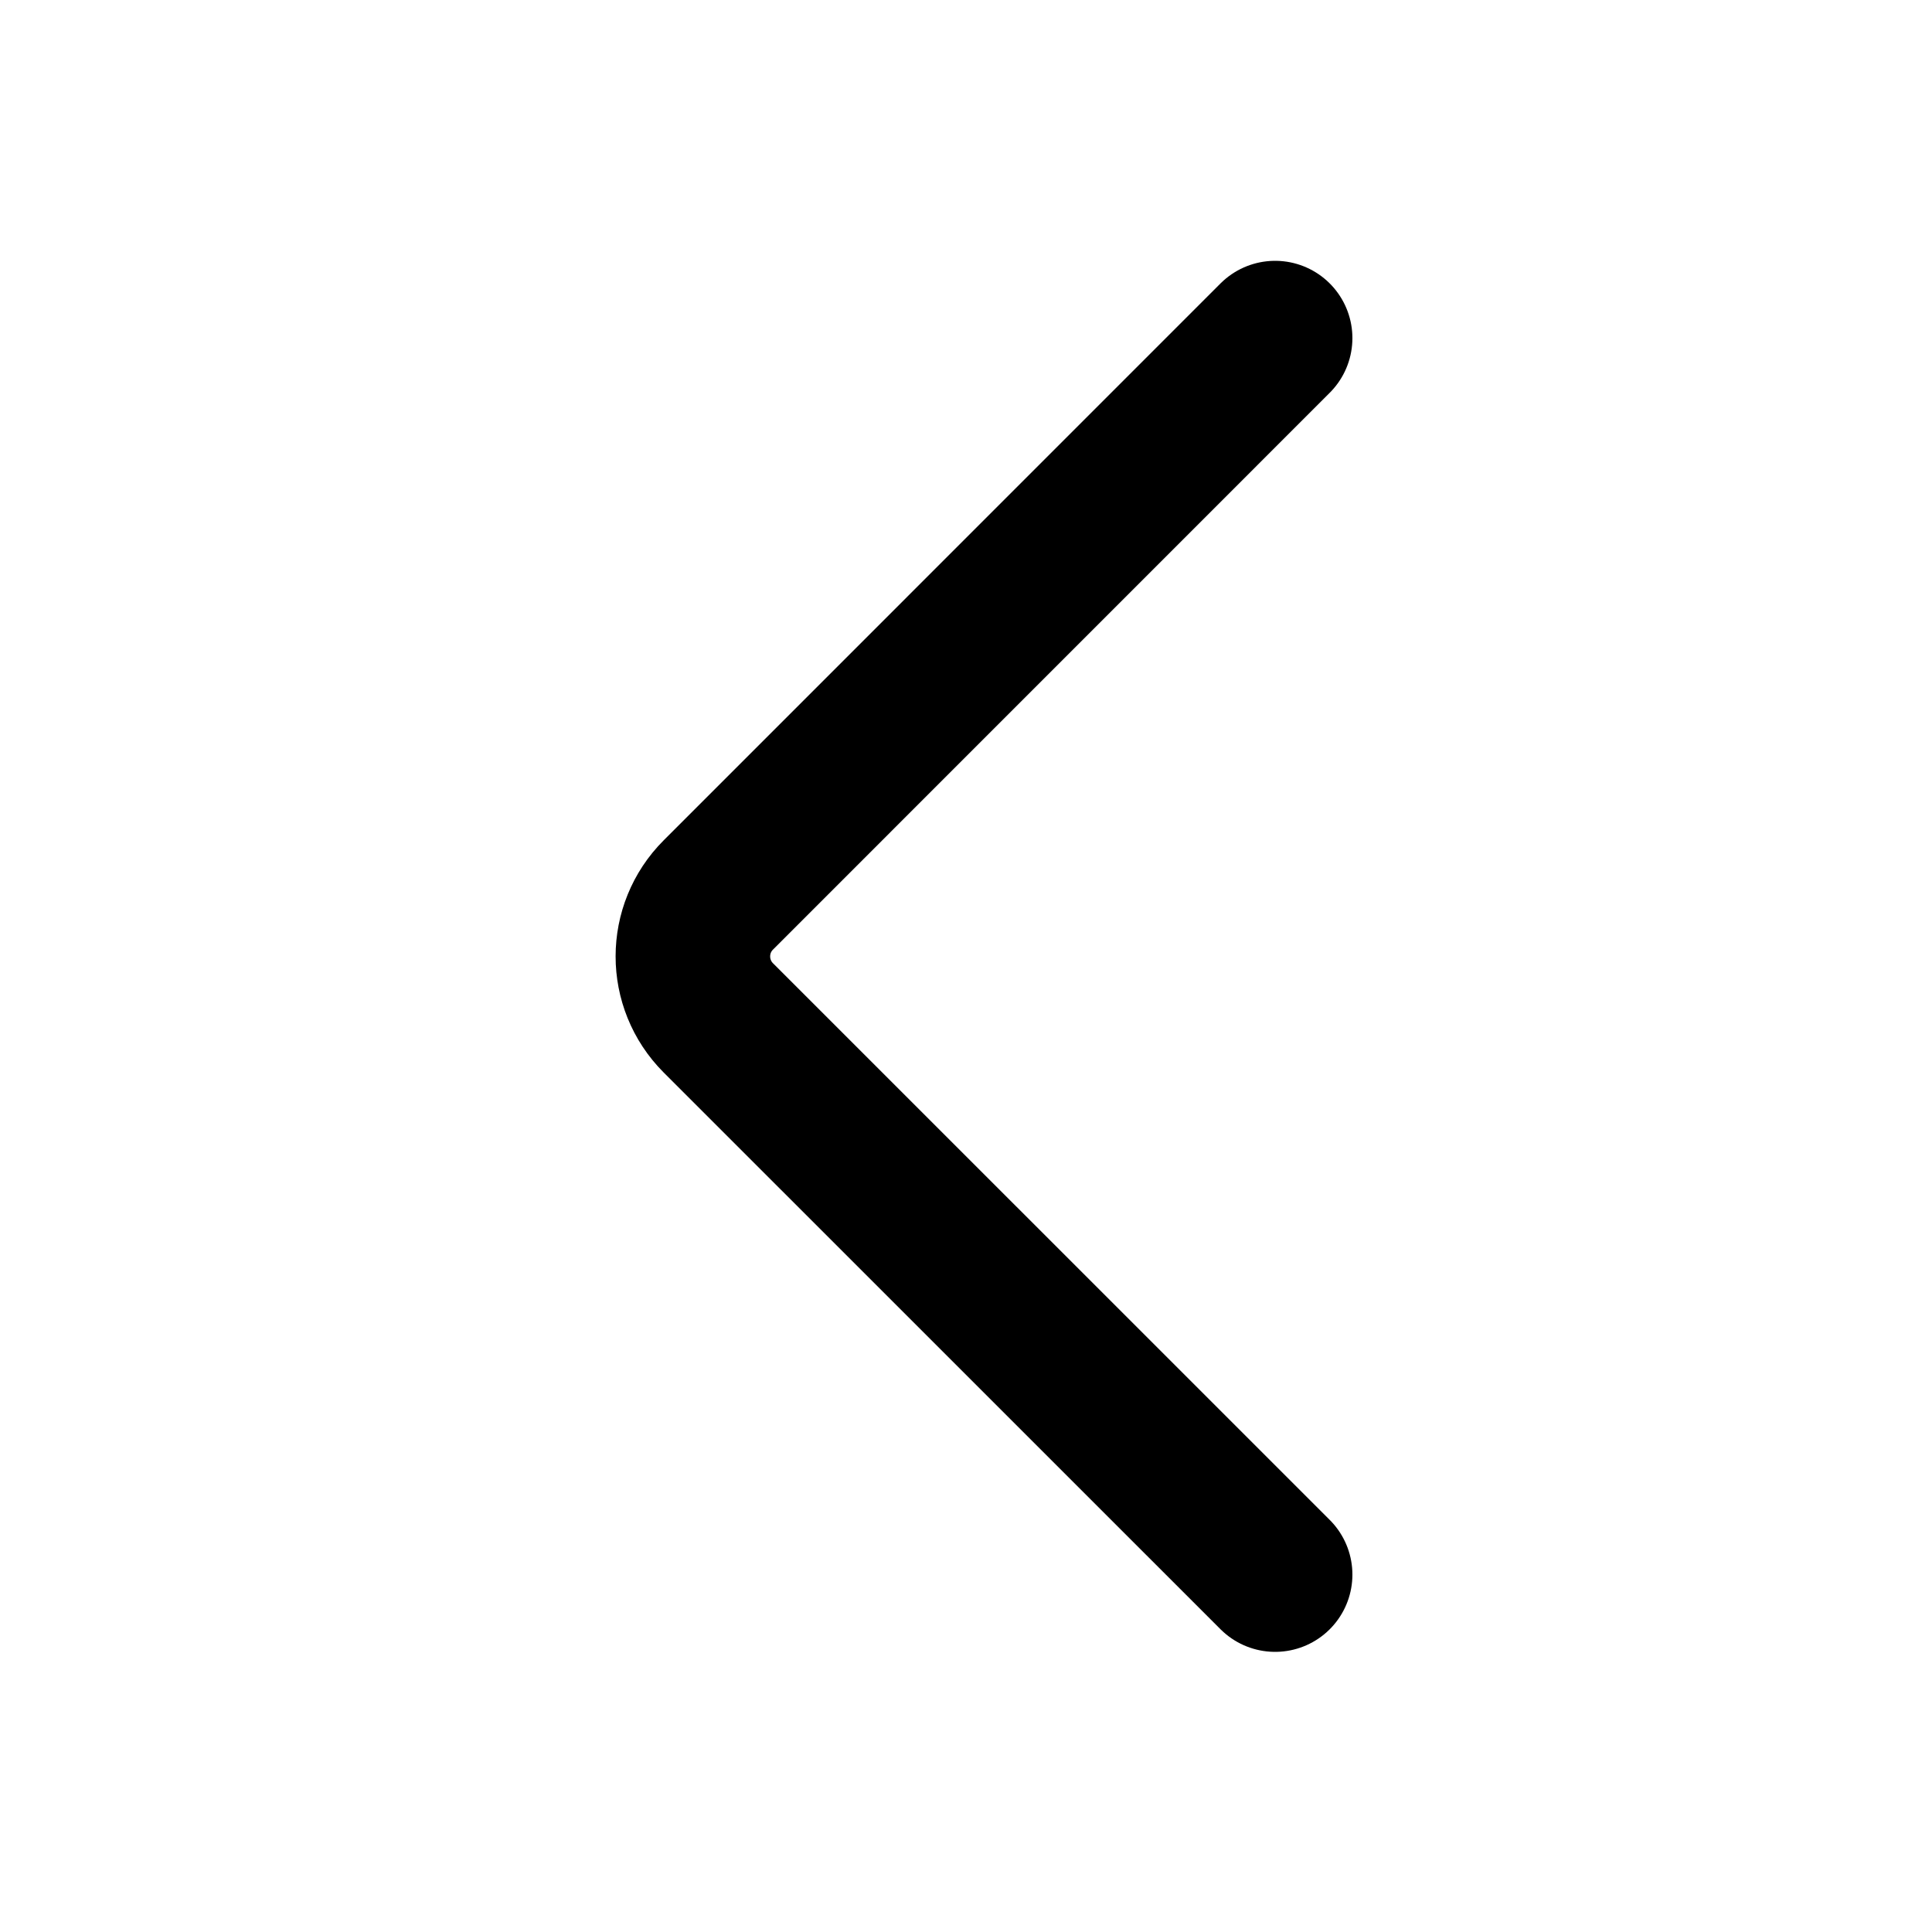
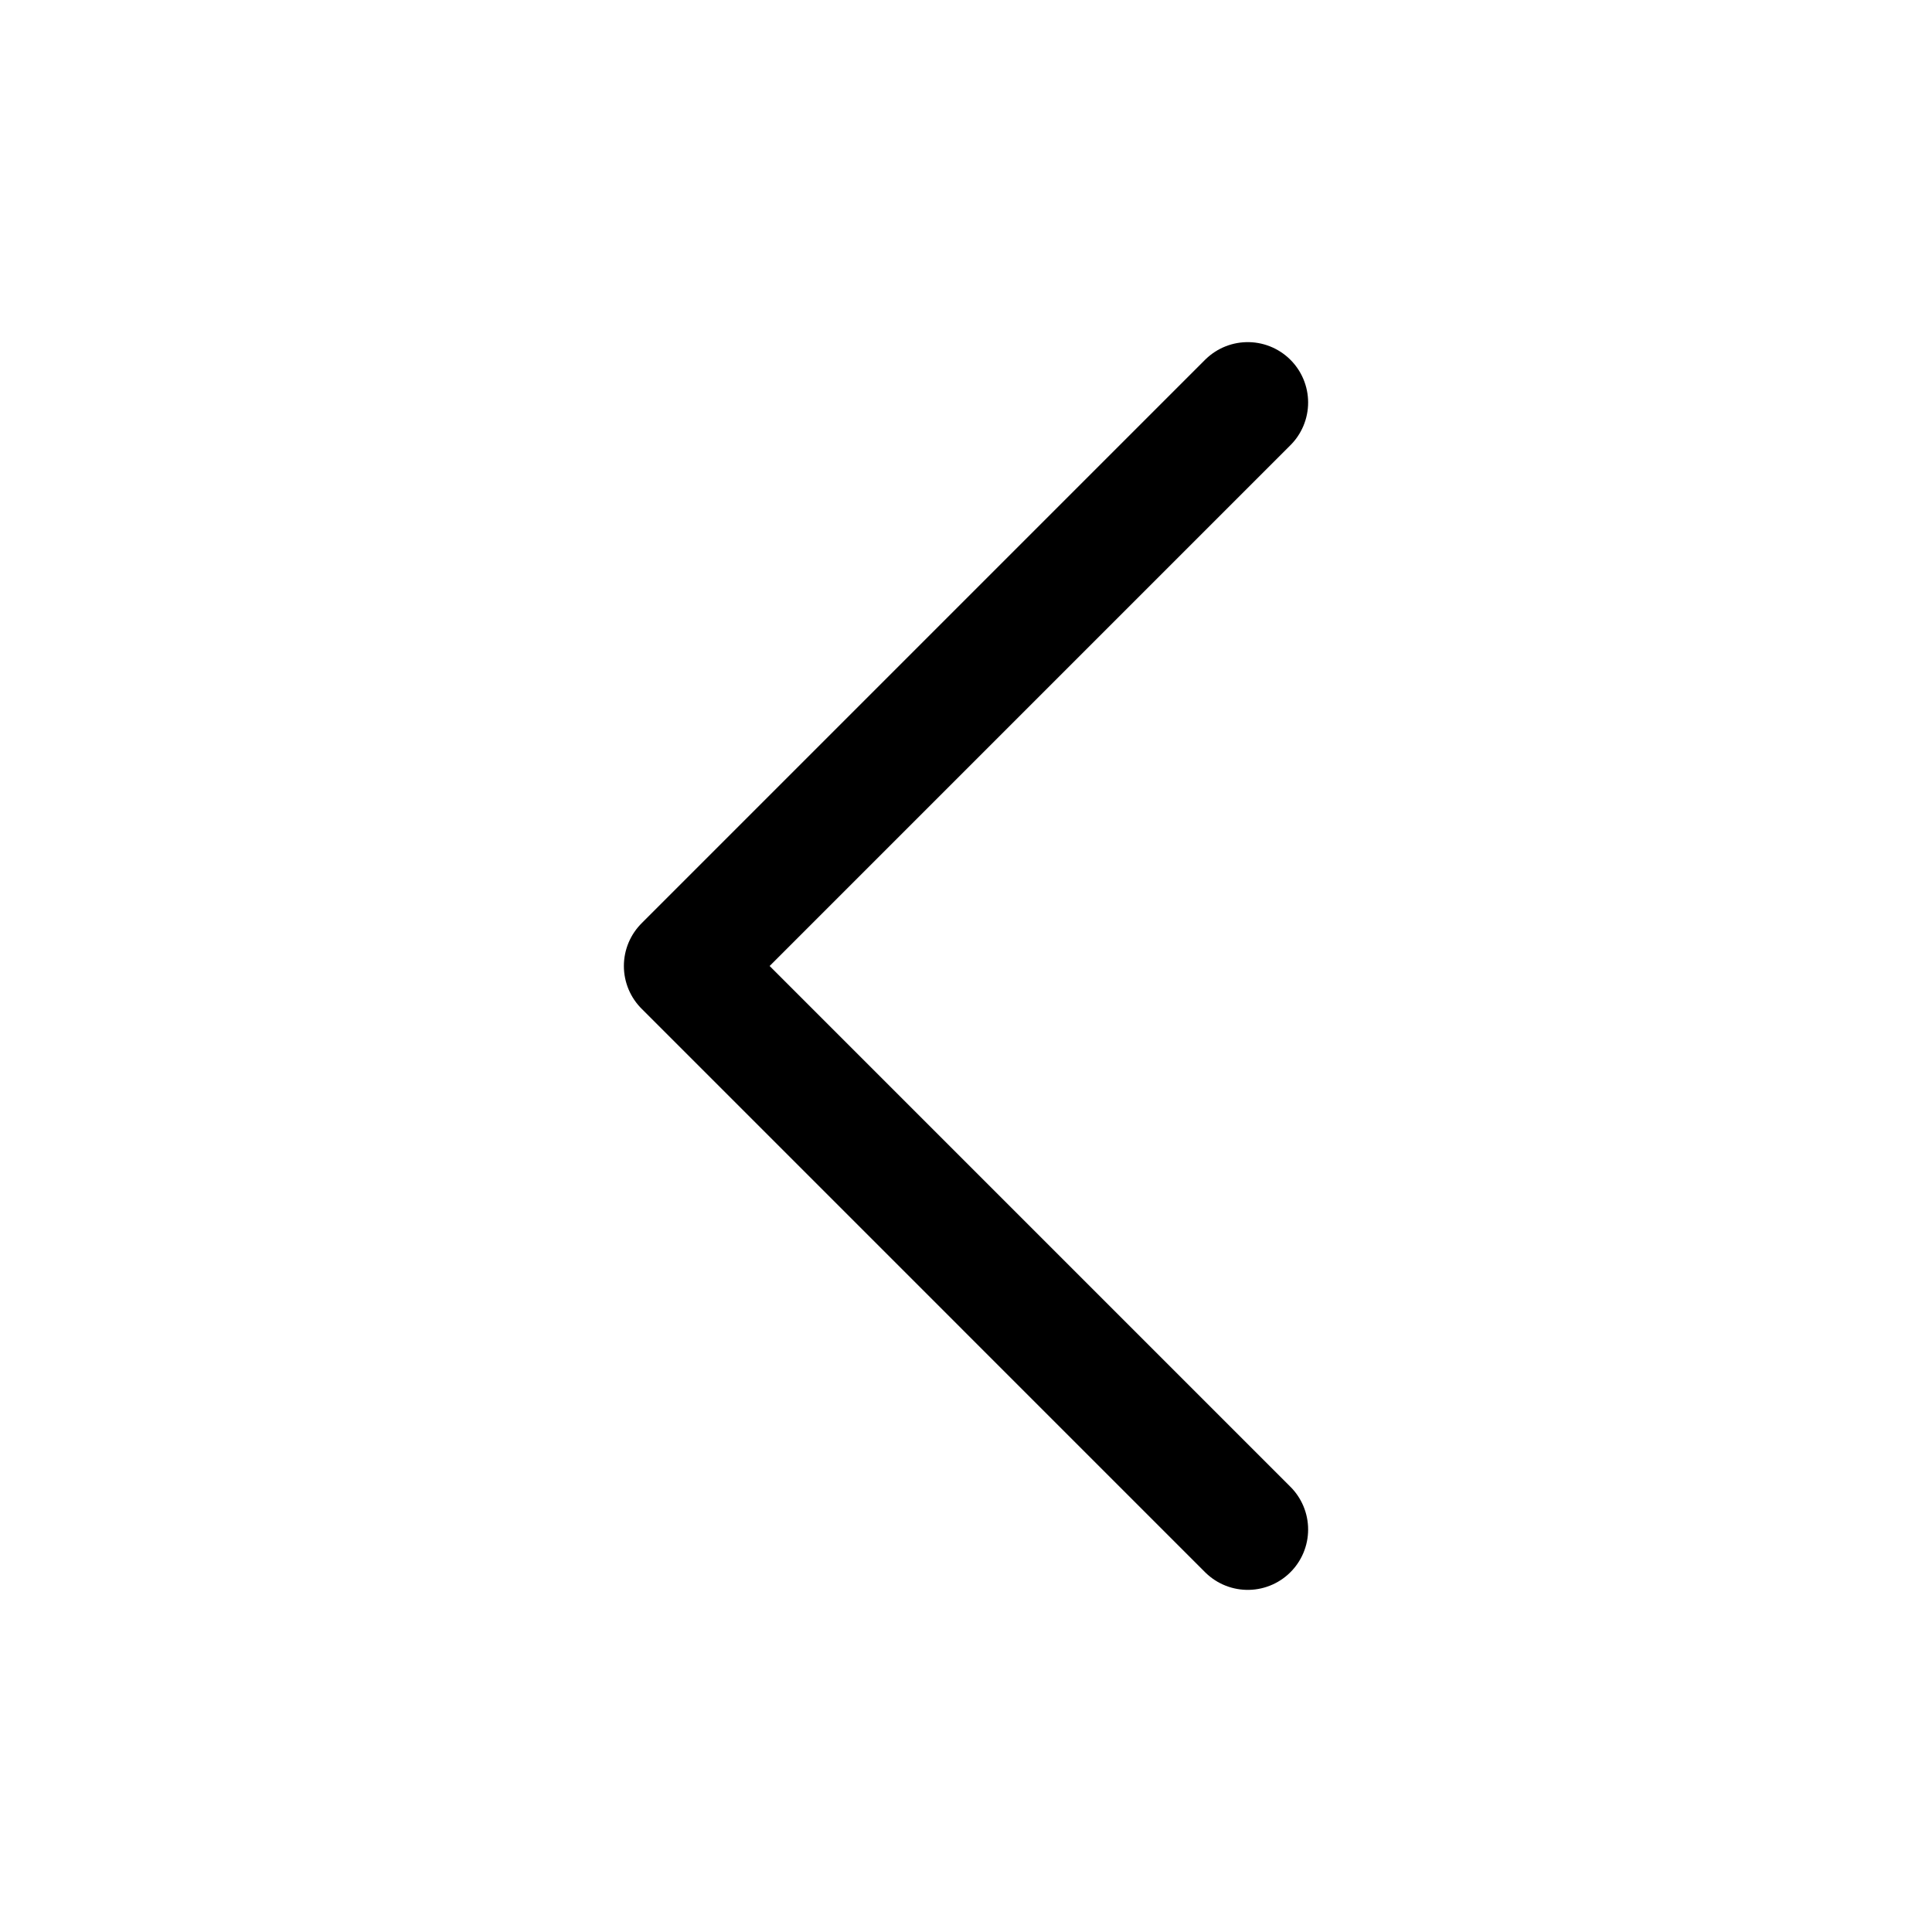
- <svg xmlns="http://www.w3.org/2000/svg" width="current" height="current" viewBox="0 0 25 25" fill="none">
-   <path d="M16.5 4.375L9.296 11.58C8.856 12.019 8.856 12.731 9.295 13.171L16.5 20.375" stroke="currentColor" stroke-width="2" stroke-linecap="round" />
+ <svg xmlns="http://www.w3.org/2000/svg" width="current" height="current" viewBox="0 0 24 24" fill="none">
+   <path d="M15.5 5L8.5 12L15.5 19" stroke="currentColor" stroke-width="1.5" stroke-linecap="round" stroke-linejoin="round" />
</svg>
